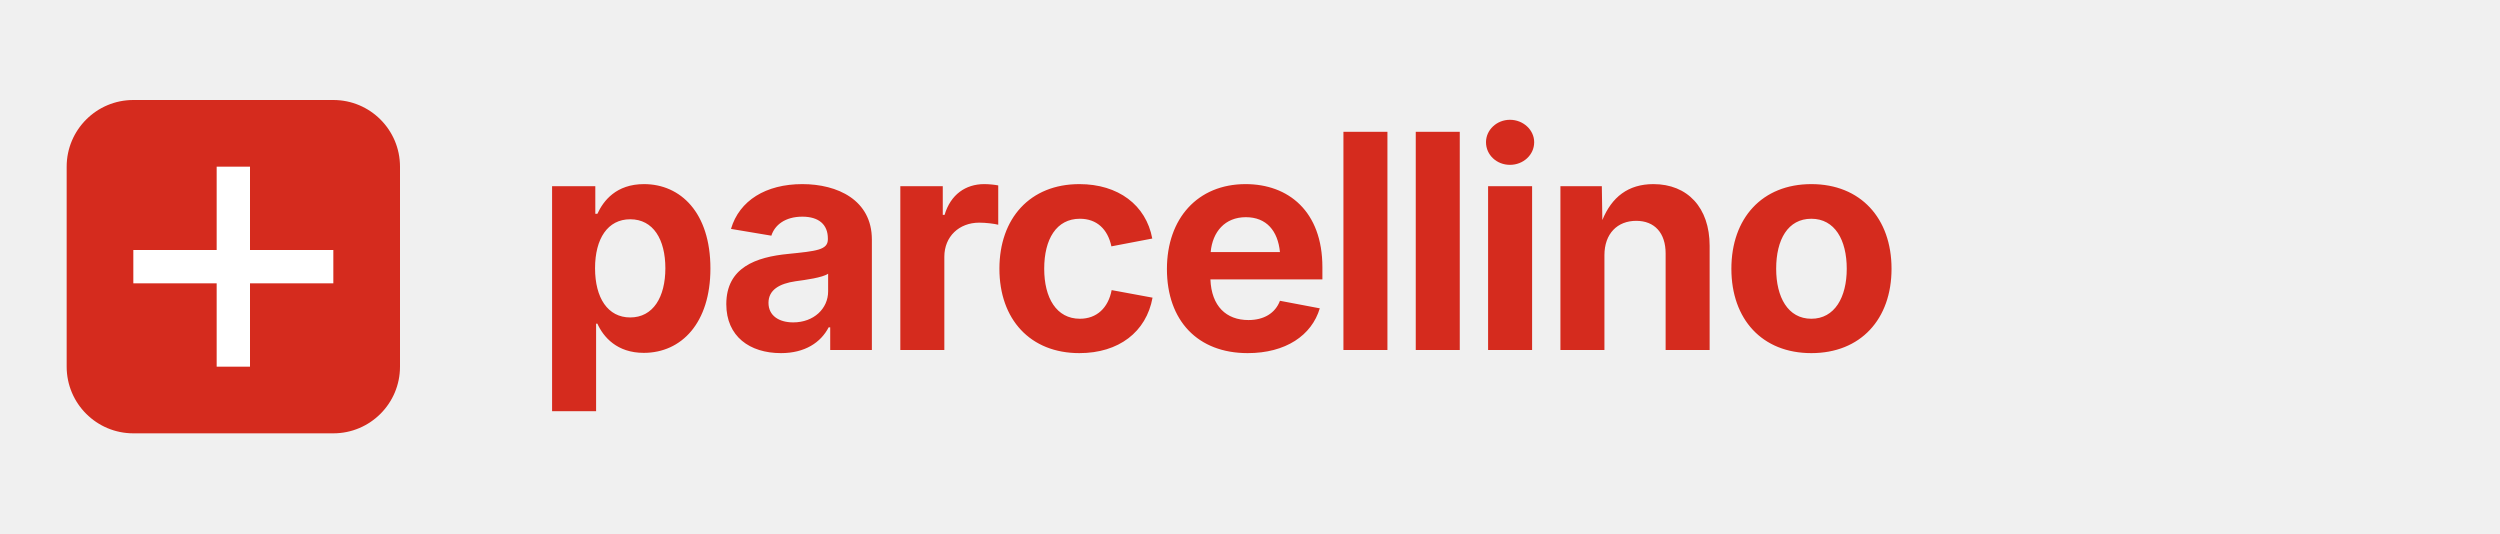
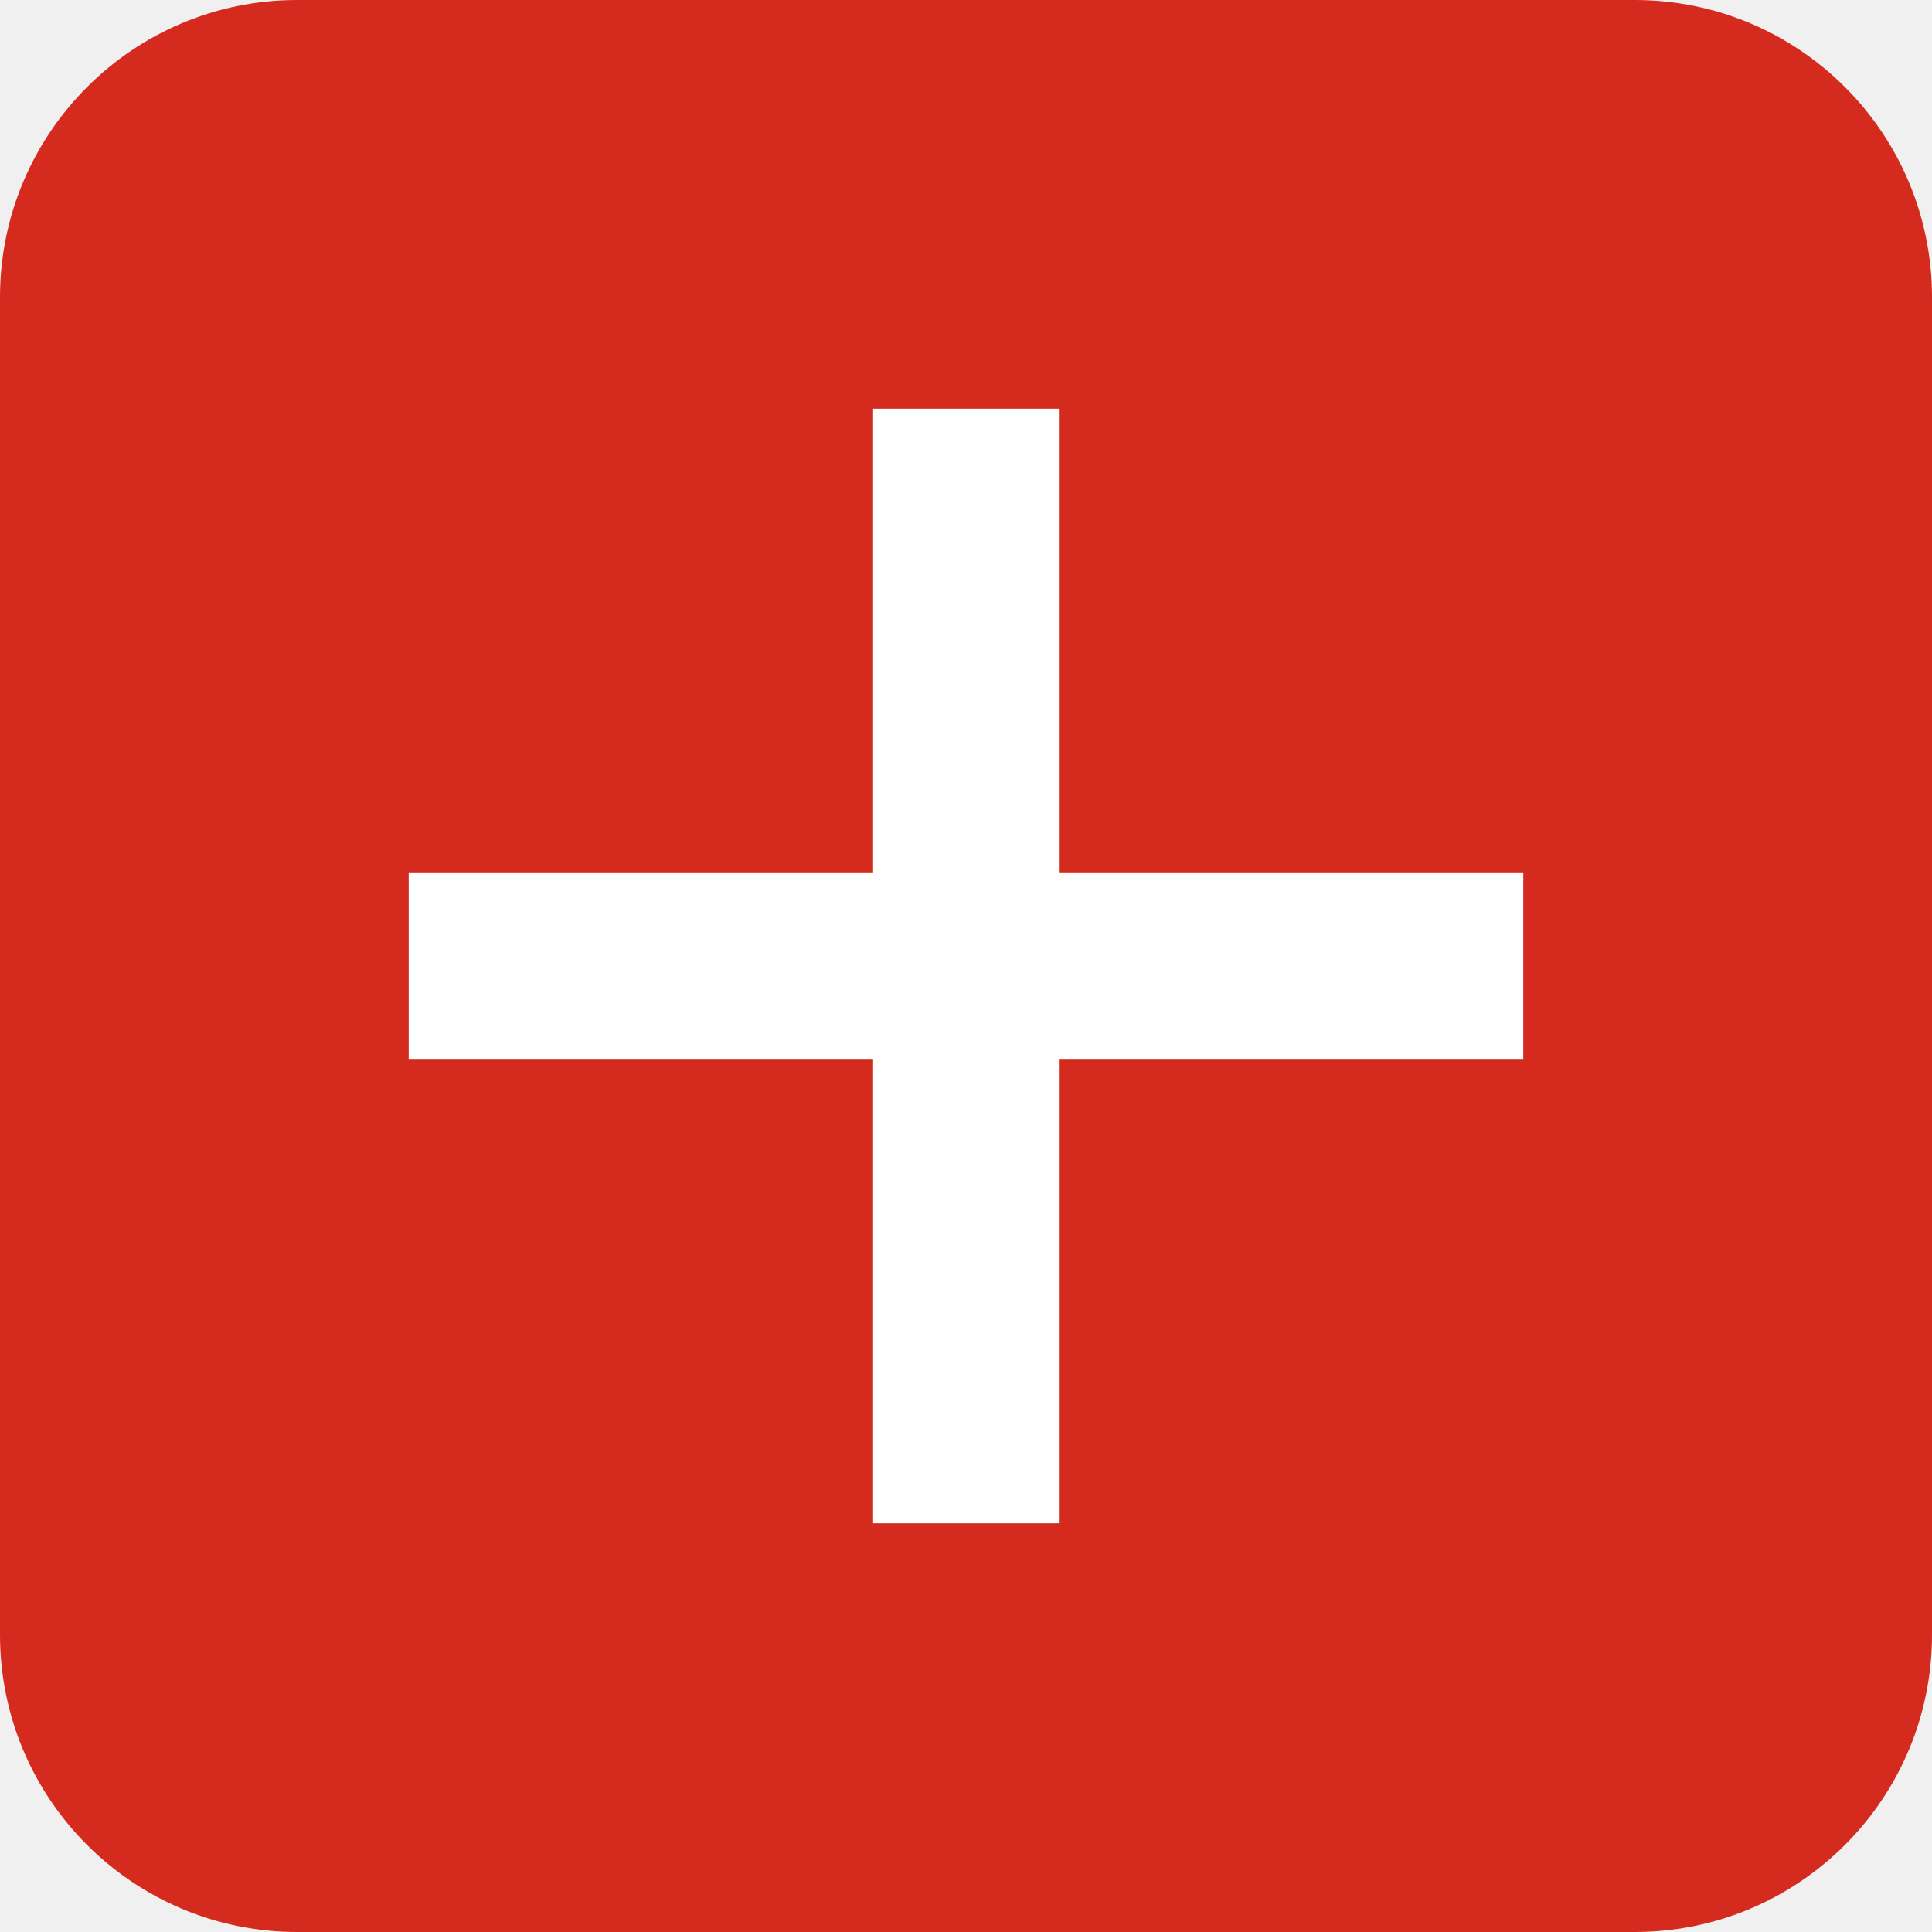
- <svg xmlns="http://www.w3.org/2000/svg" viewBox="0 0 150 32" fill="none">
-   <rect x="4" y="6" width="20" height="20" rx="4" fill="#D52B1E" />
-   <rect x="13" y="10" width="2" height="12" fill="white" />
-   <rect x="8" y="15" width="12" height="2" fill="white" />
-   <text x="32" y="21" fill="#D52B1E" font-family="-apple-system, BlinkMacSystemFont, 'Outfit', 'Inter', 'Segoe UI', sans-serif" font-weight="bold" font-size="18" letter-spacing="-0.03em" style="text-transform: lowercase;">parcellino</text>
+ <svg xmlns="http://www.w3.org/2000/svg" viewBox="0 0 26 26" fill="none">
+   <rect width="26" height="26" rx="4" fill="#D52B1E" />
+   <rect x="11.75" y="5.5" width="2.5" height="15" fill="white" />
+   <rect x="5.5" y="11.75" width="15" height="2.5" fill="white" />
</svg>
